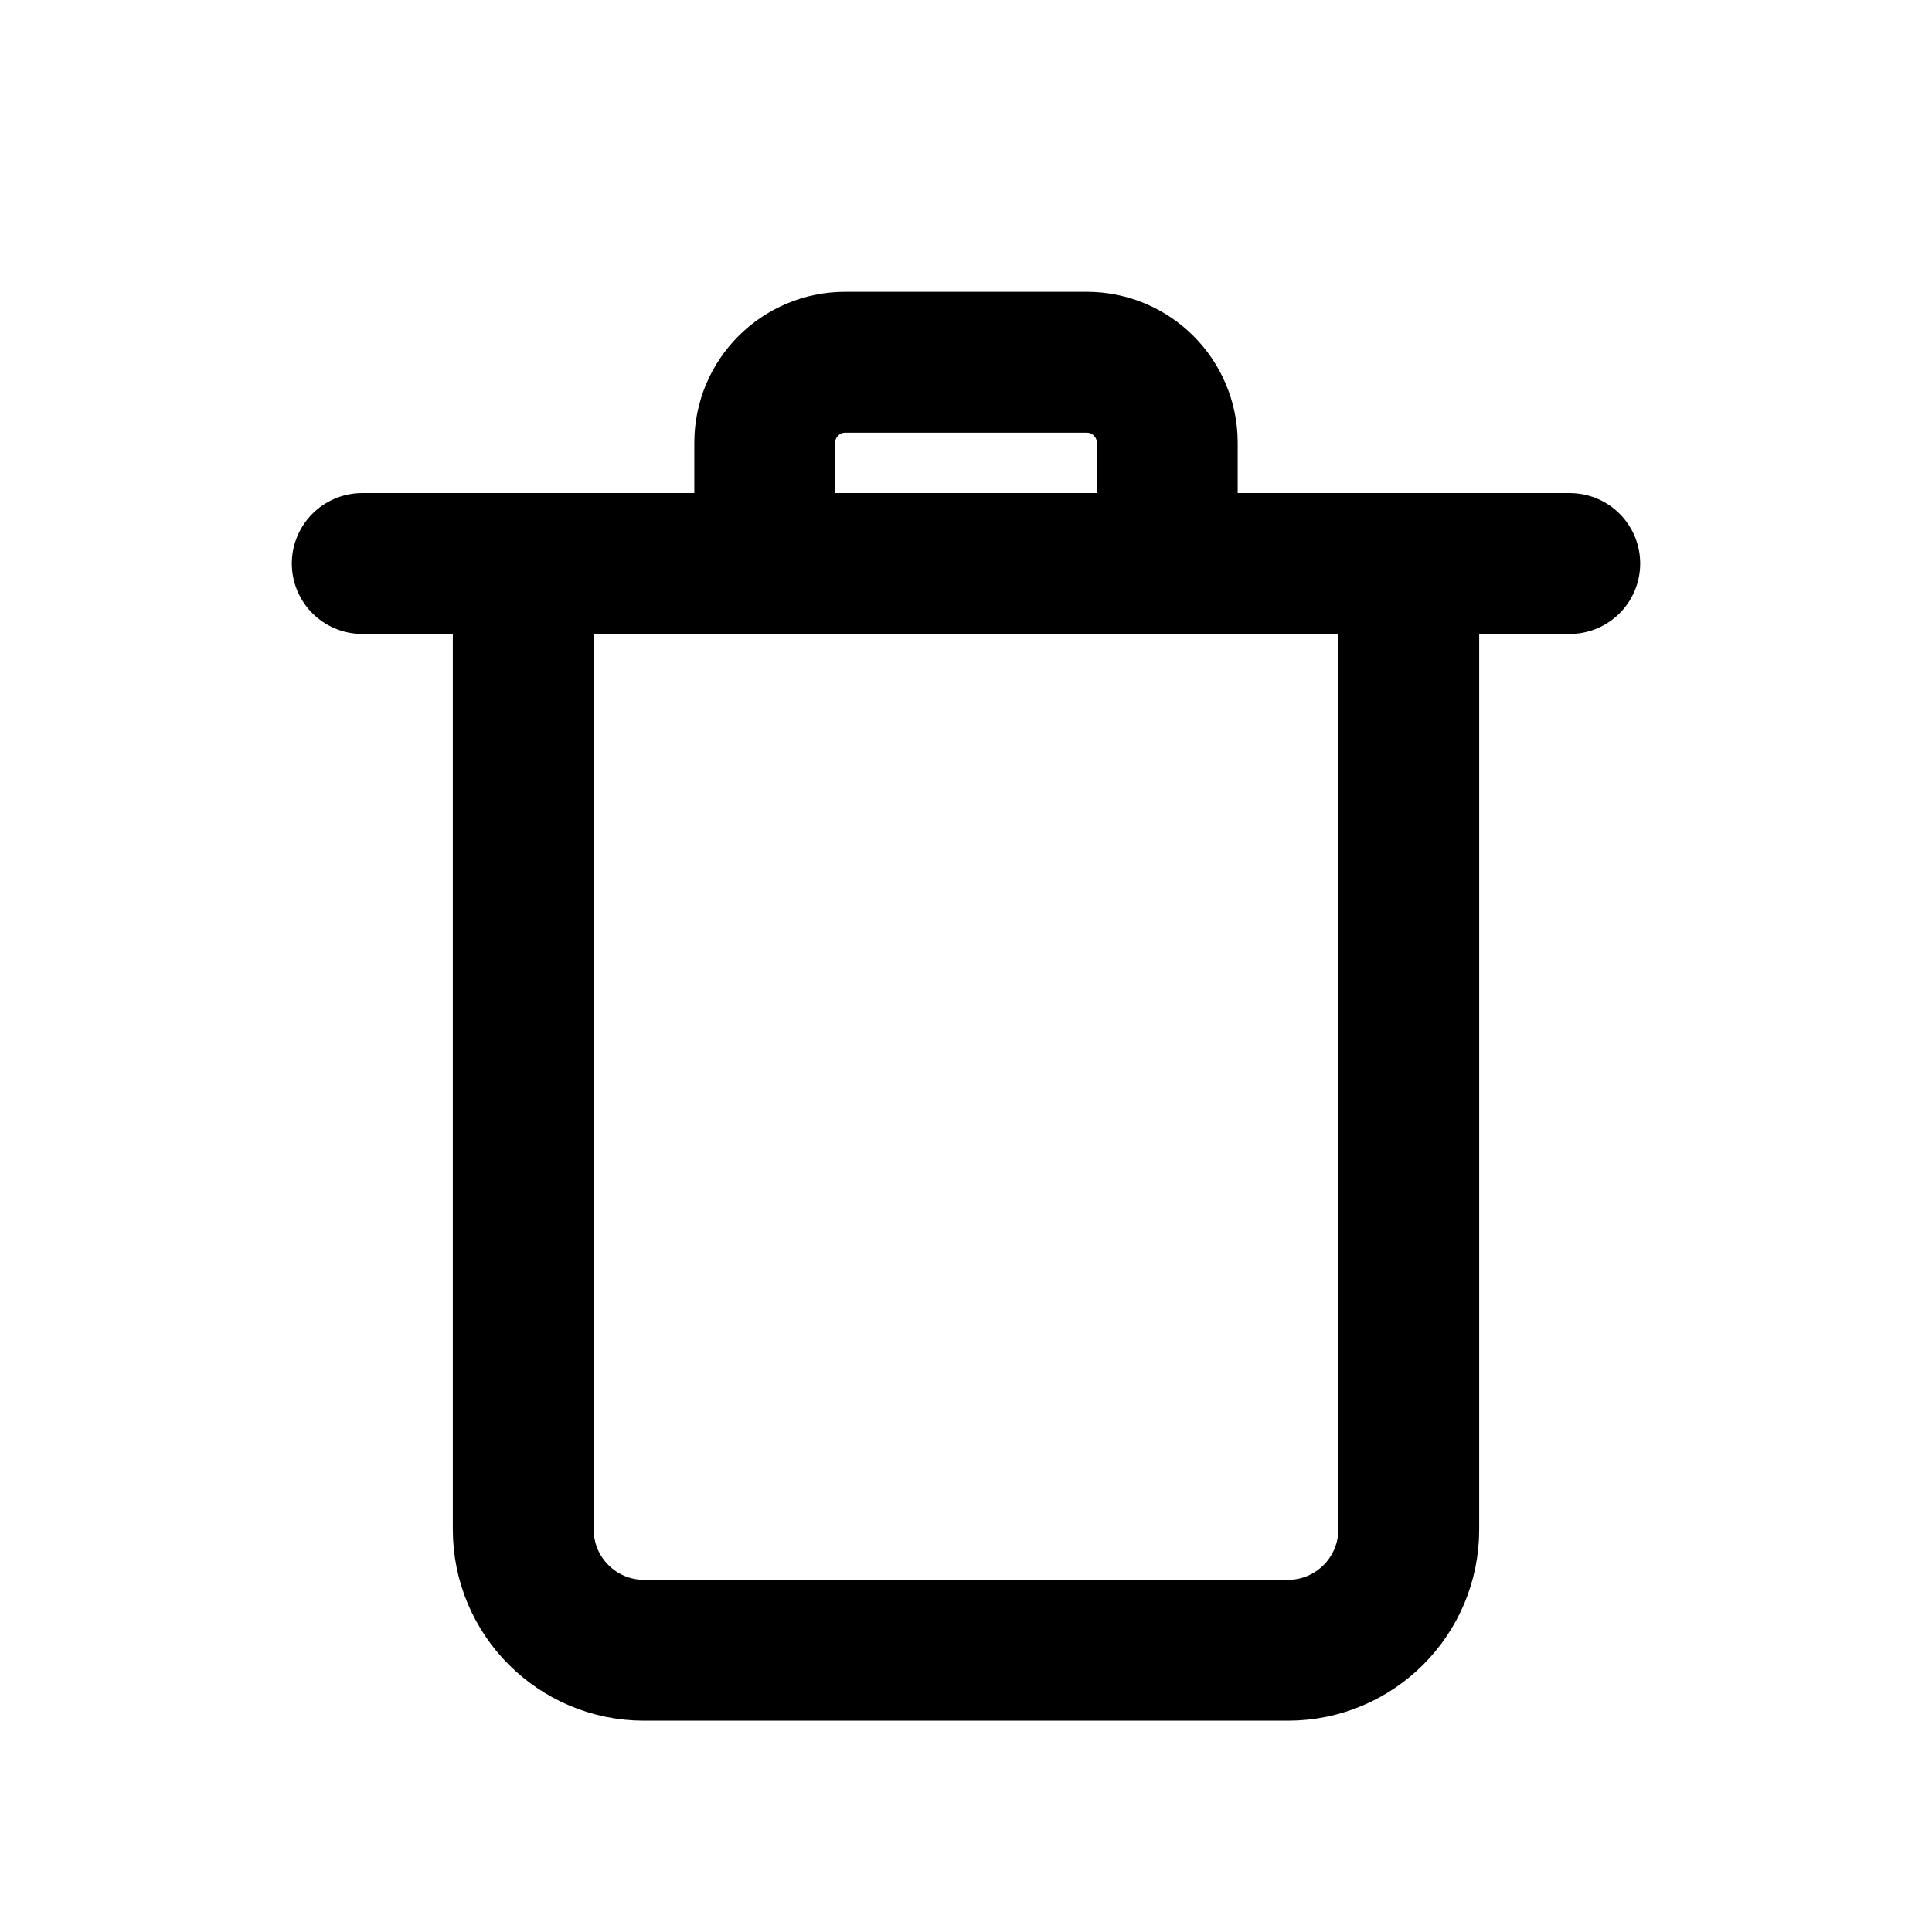
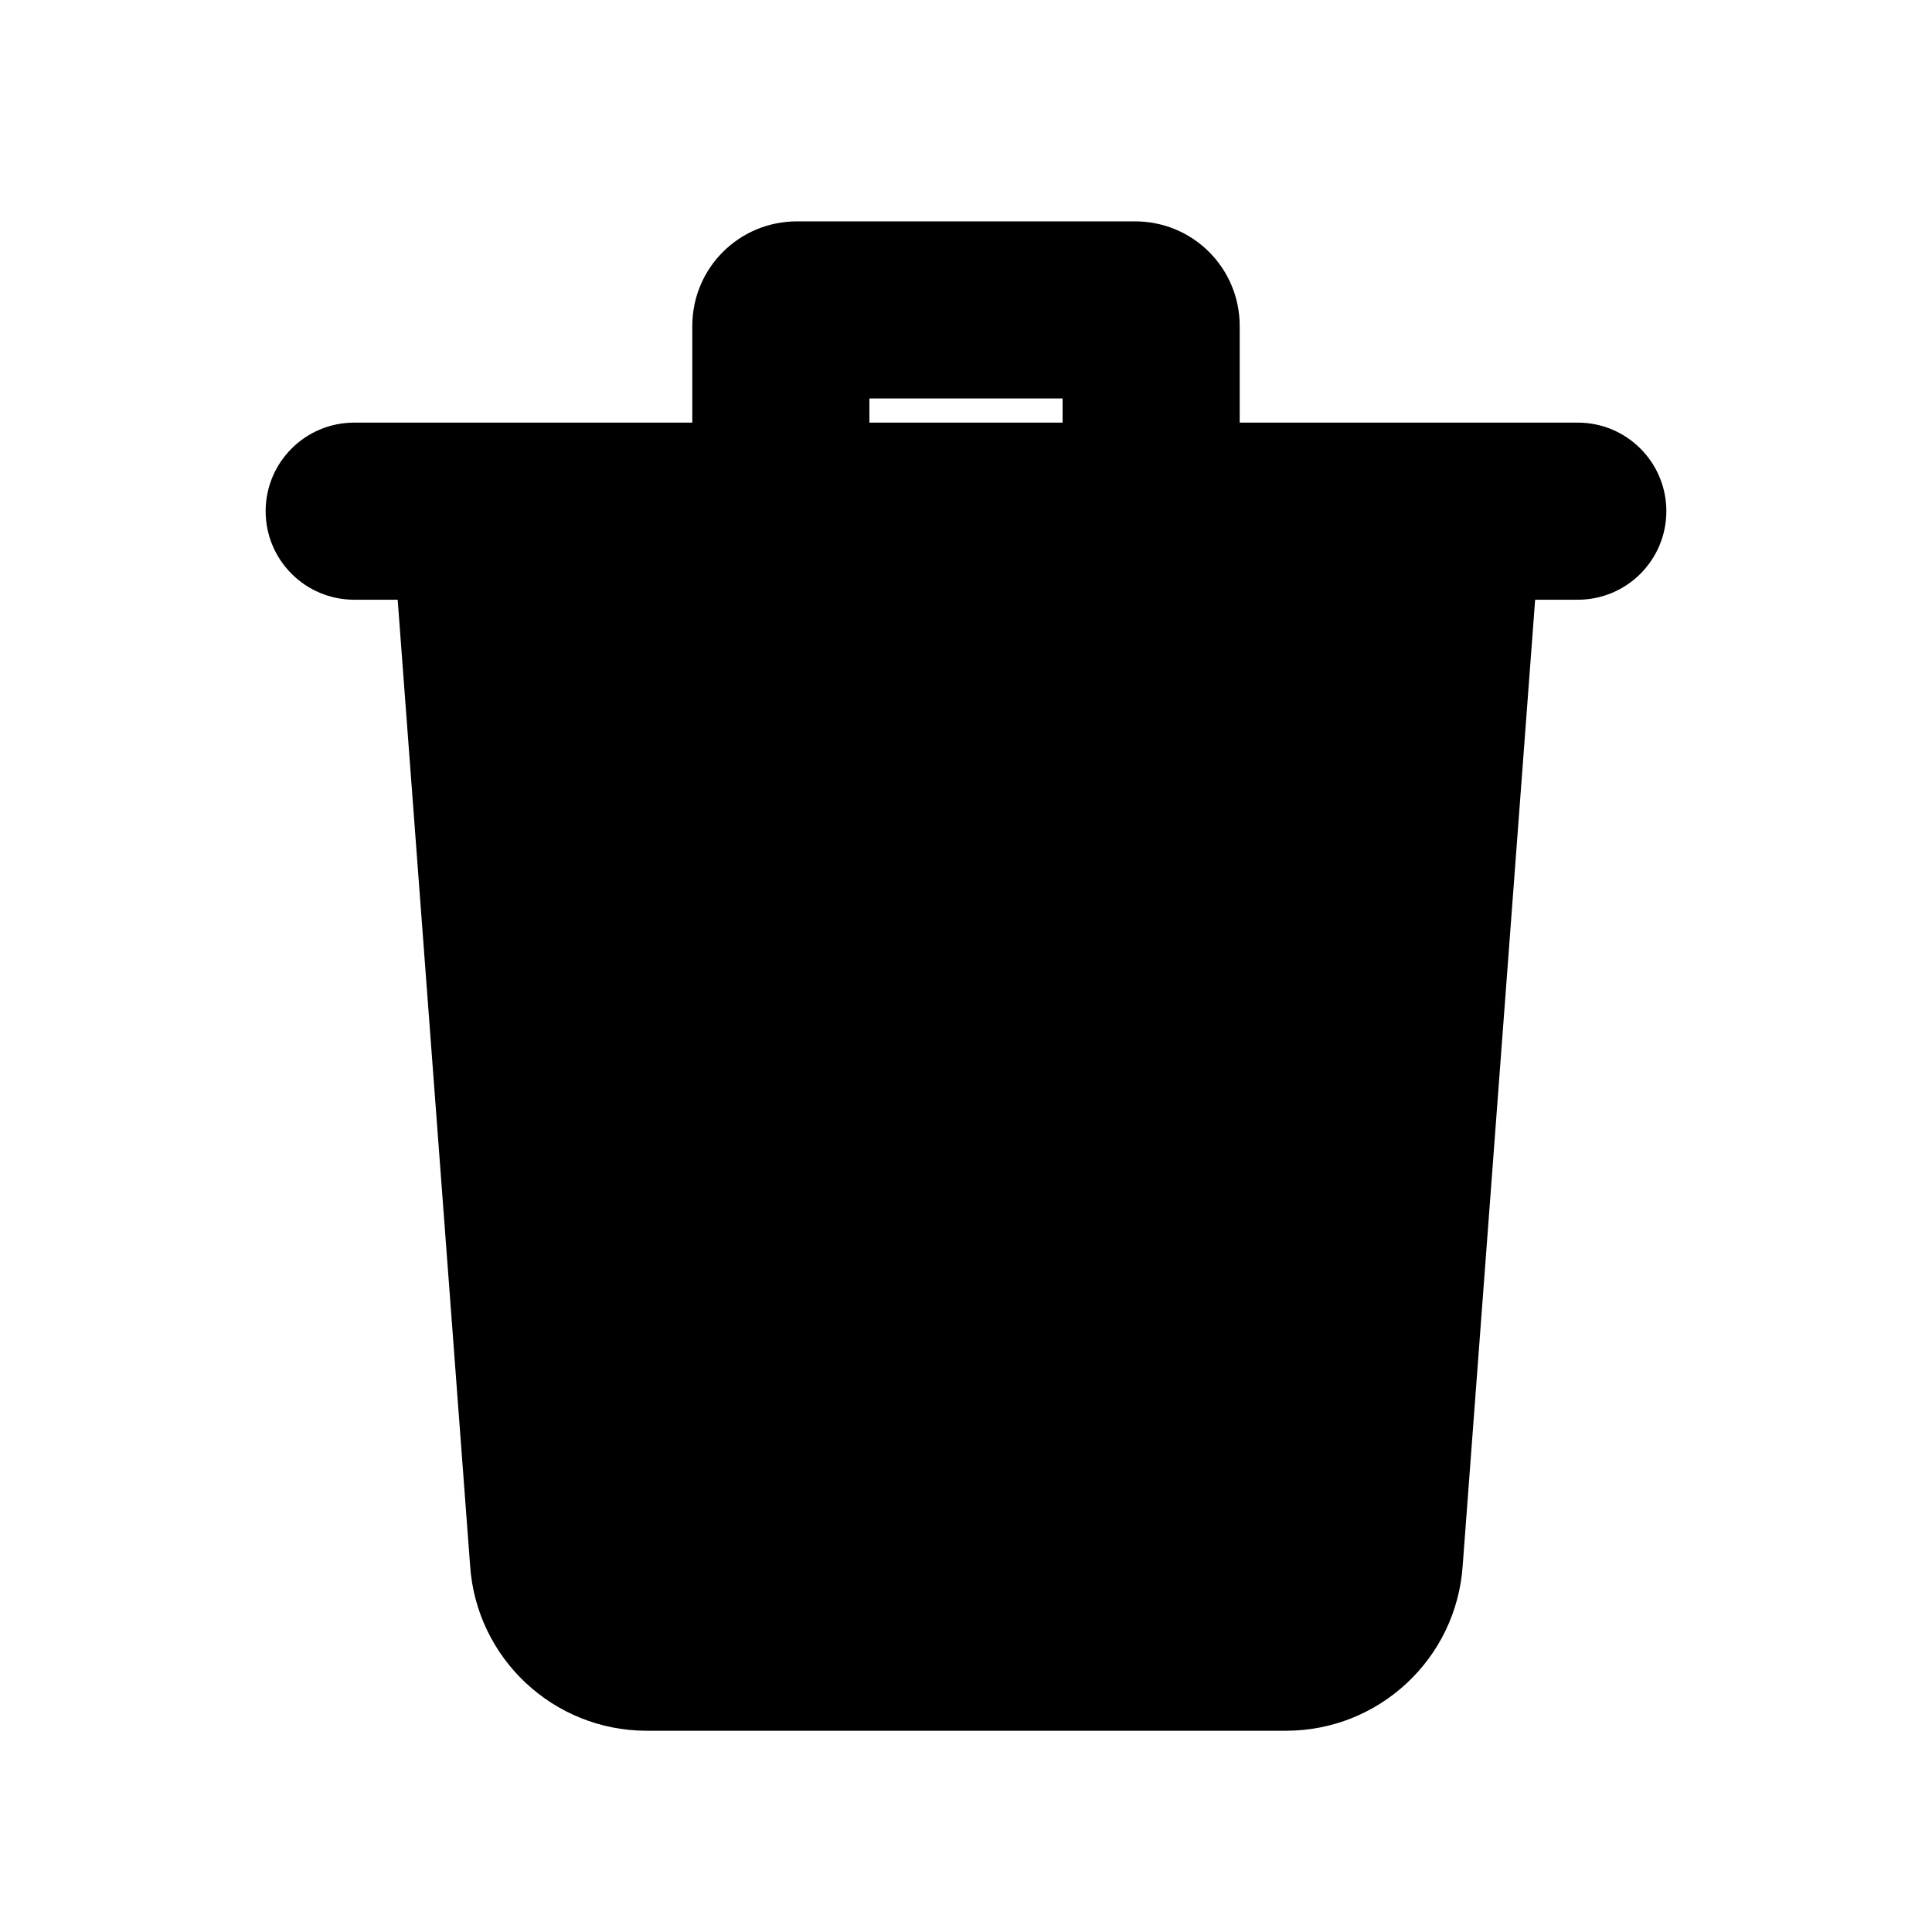
- <svg xmlns="http://www.w3.org/2000/svg" viewBox="0 0 24 24" fill="none" stroke="currentColor" stroke-width="1.75" stroke-linecap="round" stroke-linejoin="round">
-   <path d="M4.5 7h15" />
-   <path d="M9.5 7V5.5a1 1 0 0 1 1-1h3a1 1 0 0 1 1 1V7" />
-   <path d="M6.5 7v12a1.5 1.5 0 0 0 1.5 1.5h8a1.5 1.5 0 0 0 1.5-1.5V7" />
+ <svg xmlns="http://www.w3.org/2000/svg" viewBox="0 0 24 24" fill="currentColor">
+   <path d="M9.9 2.75h4.2c.72 0 1.3.58 1.3 1.3v1.2h4.2a1.1 1.1 0 1 1 0 2.2h-.53l-.9 12a2.2 2.2 0 0 1-2.2 2.05H8.03a2.2 2.2 0 0 1-2.19-2.05l-.9-12H4.4a1.1 1.1 0 0 1 0-2.2h4.2v-1.2c0-.72.58-1.3 1.3-1.3Zm.9 2.5h2.4v-.3h-2.4Z" />
</svg>
